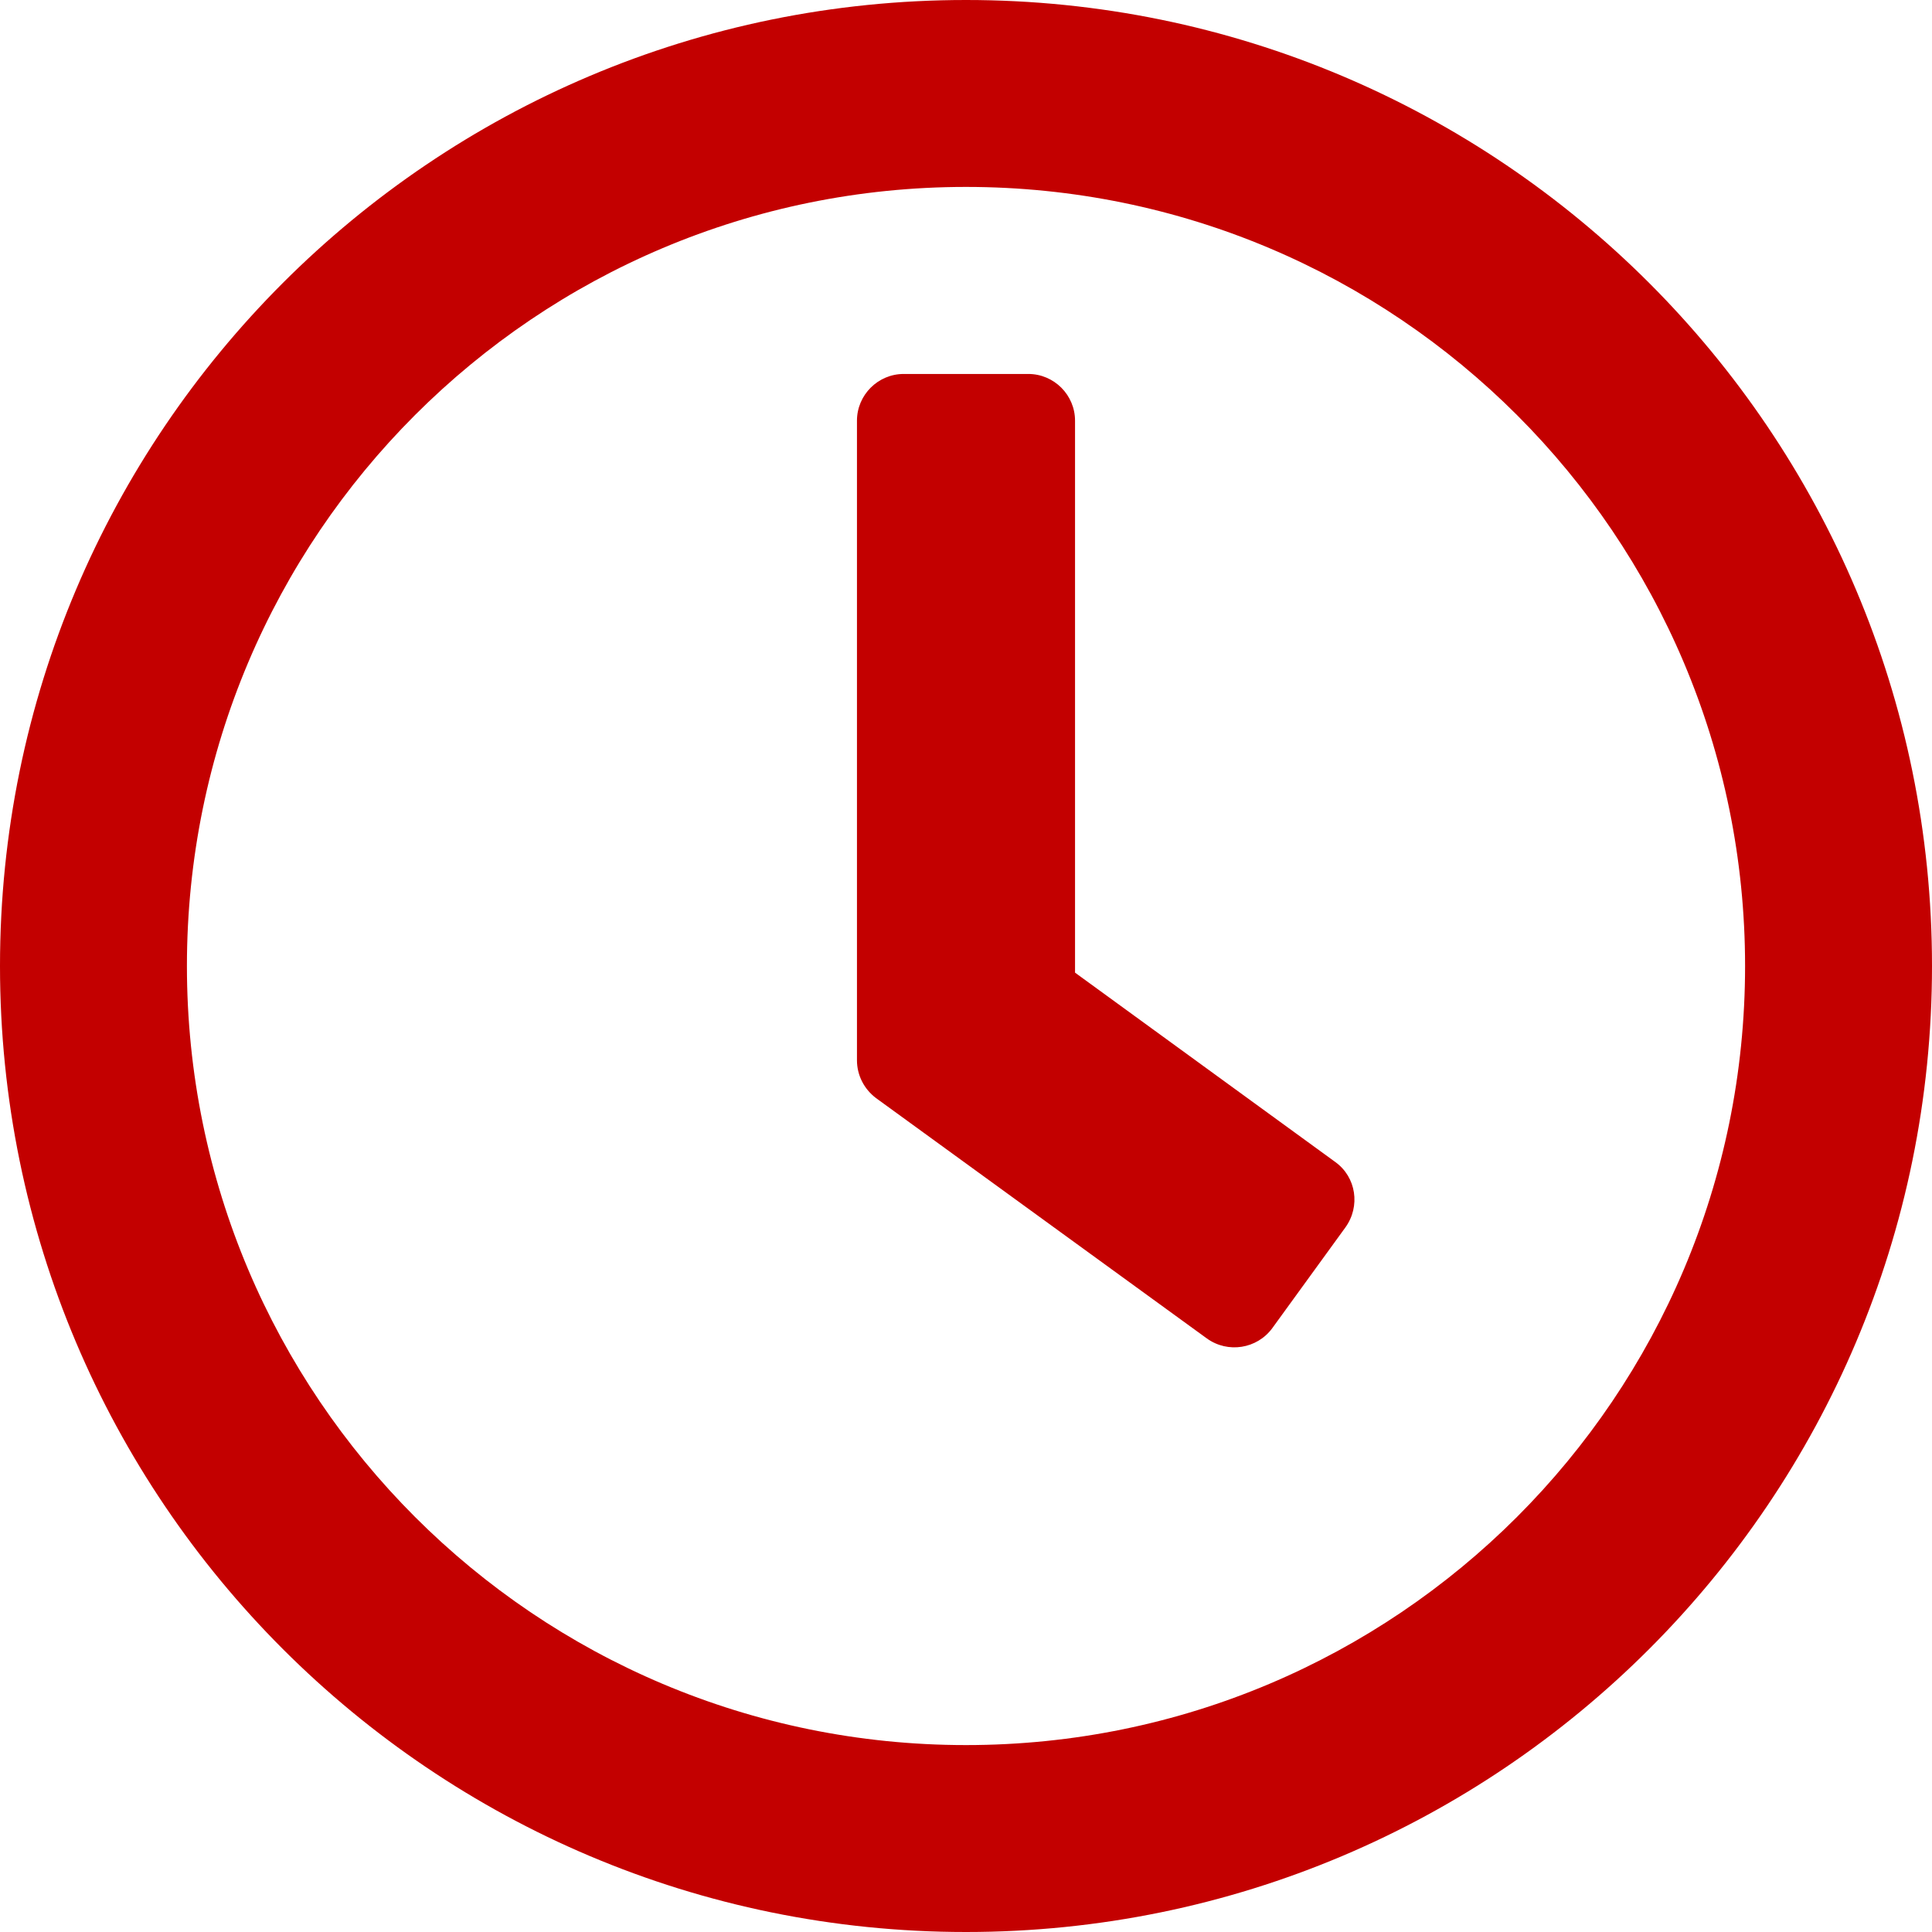
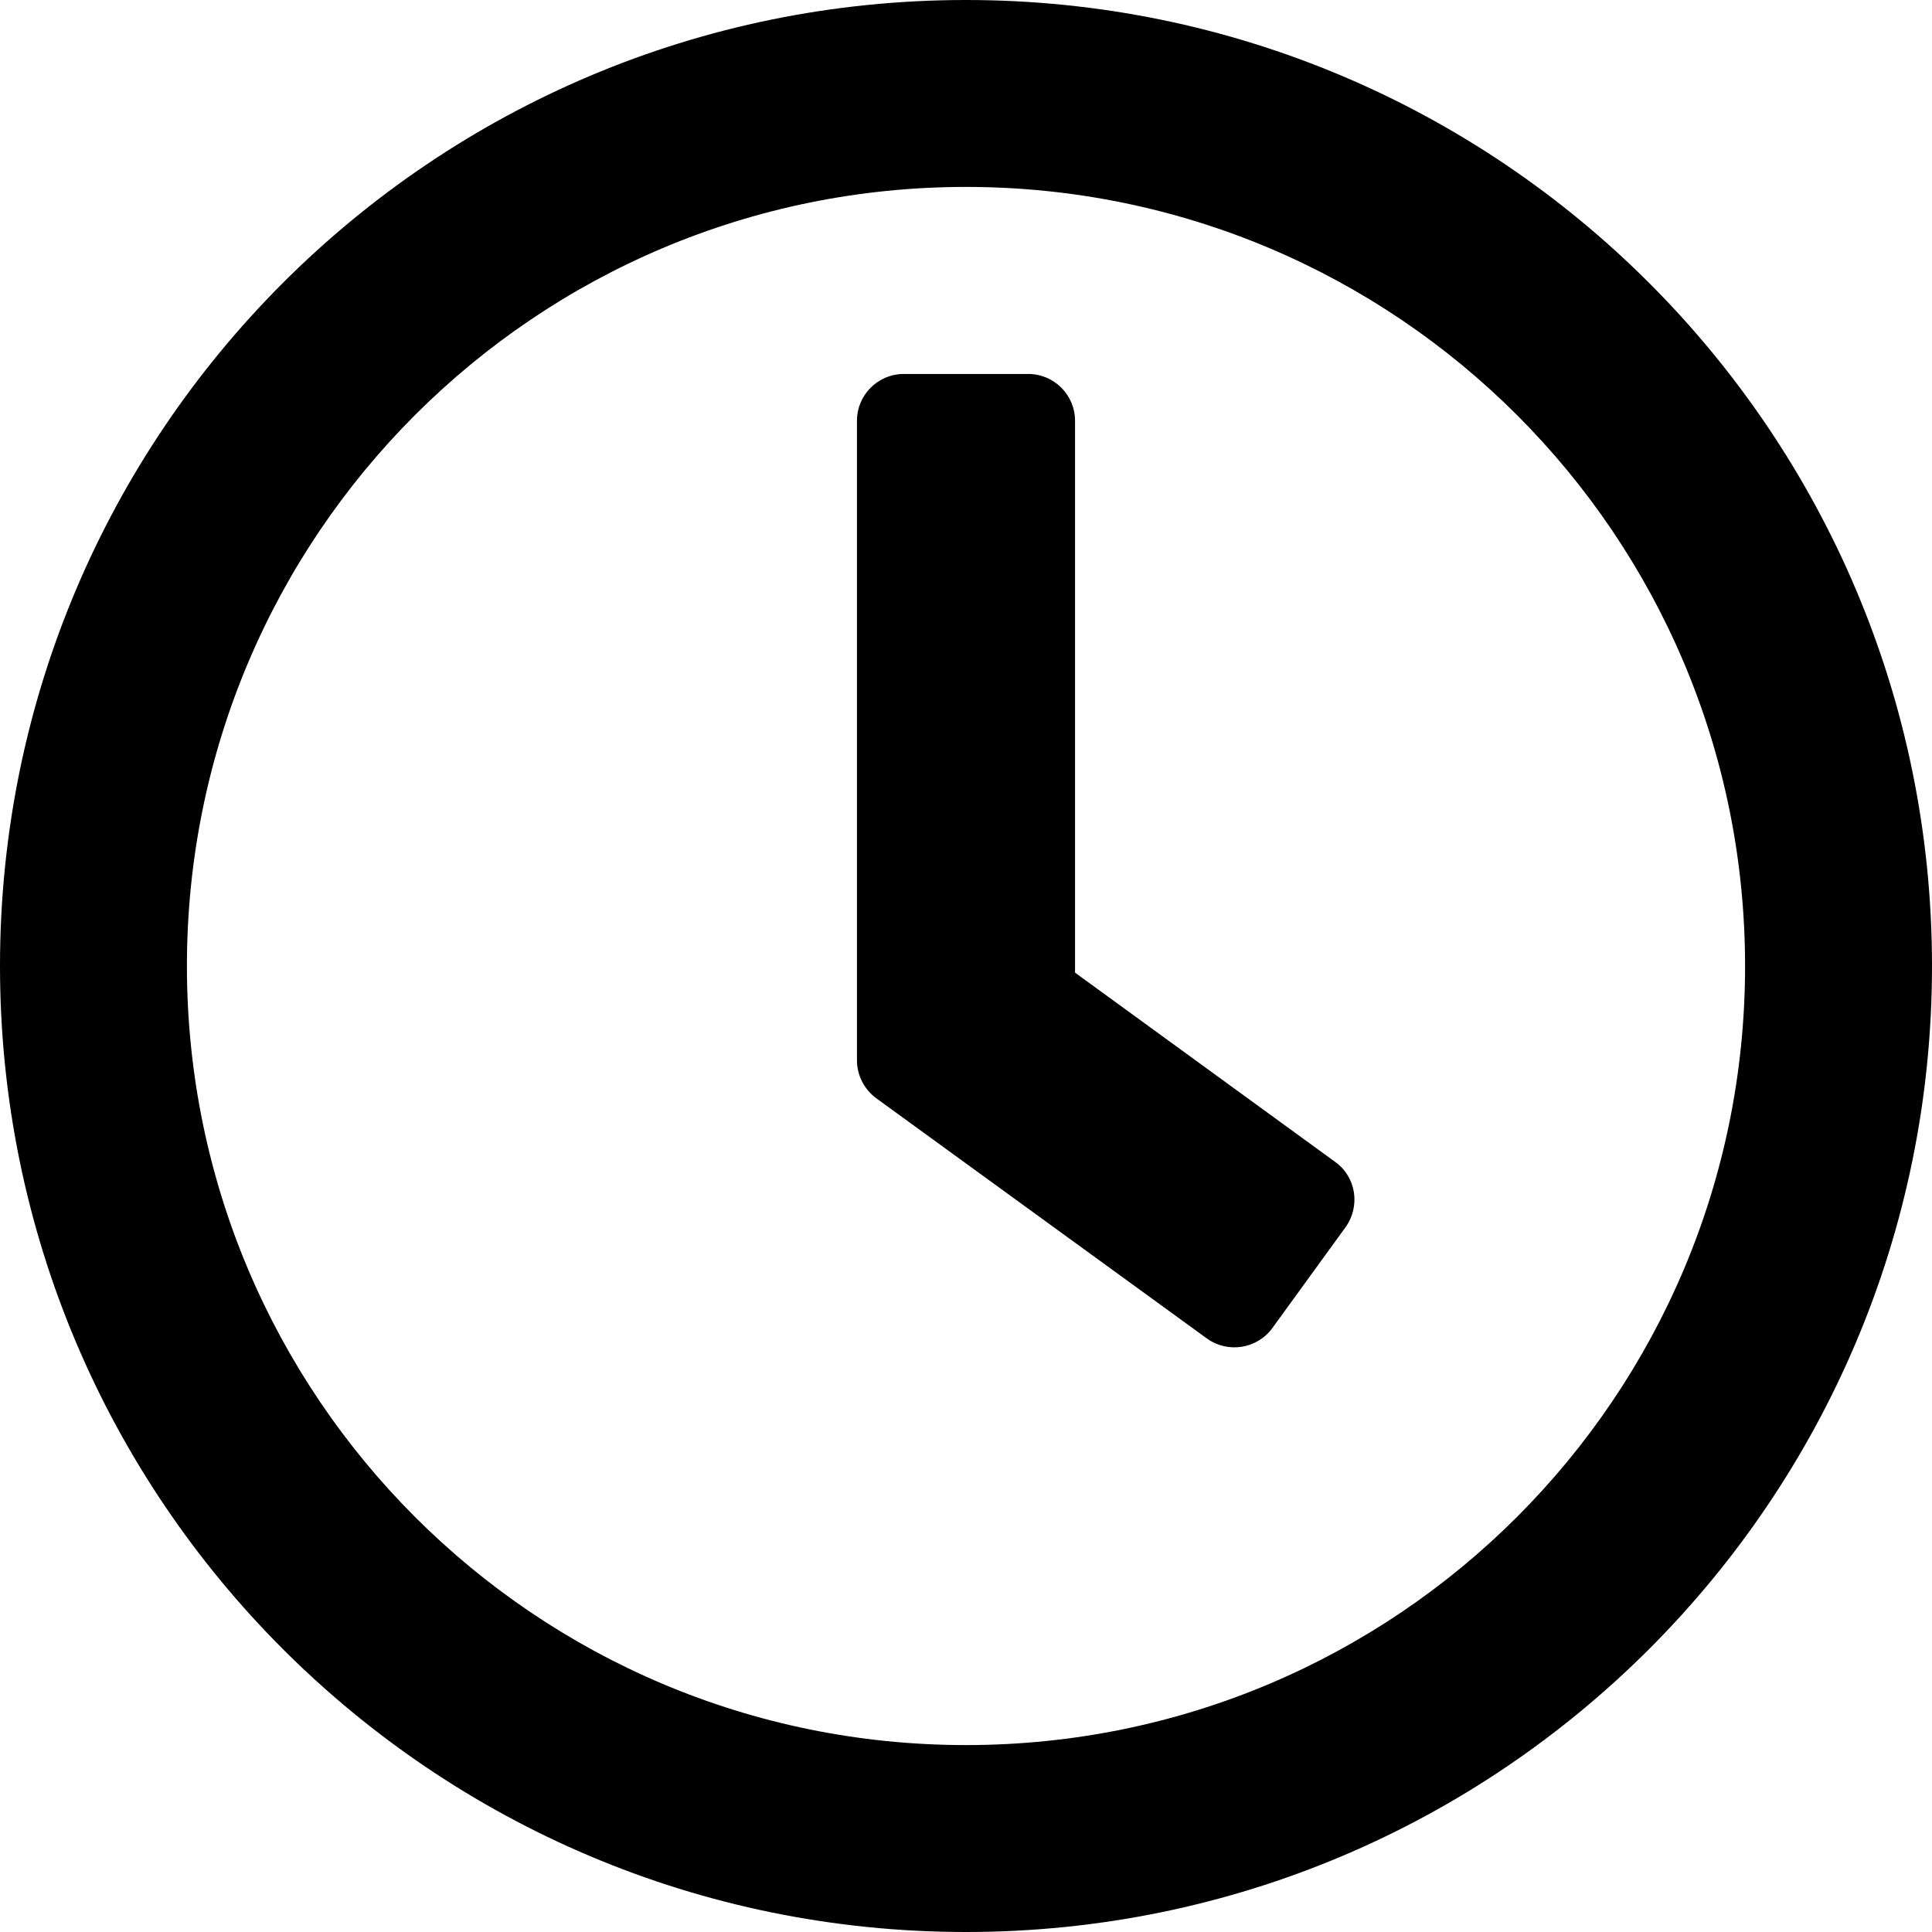
<svg xmlns="http://www.w3.org/2000/svg" width="16" height="16" viewBox="0 0 16 16" fill="none">
-   <path d="M8 0C3.581 0 0 3.581 0 8C0 12.419 3.581 16 8 16C12.419 16 16 12.419 16 8C16 3.581 12.419 0 8 0ZM8 14.452C4.435 14.452 1.548 11.565 1.548 8C1.548 4.435 4.435 1.548 8 1.548C11.565 1.548 14.452 4.435 14.452 8C14.452 11.565 11.565 14.452 8 14.452ZM9.994 11.084L7.255 9.094C7.155 9.019 7.097 8.903 7.097 8.781V3.484C7.097 3.271 7.271 3.097 7.484 3.097H8.516C8.729 3.097 8.903 3.271 8.903 3.484V8.055L11.058 9.623C11.232 9.748 11.268 9.99 11.142 10.165L10.536 11C10.41 11.171 10.168 11.21 9.994 11.084Z" fill="#C30000" />
+   <path d="M8 0C3.581 0 0 3.581 0 8C0 12.419 3.581 16 8 16C12.419 16 16 12.419 16 8C16 3.581 12.419 0 8 0ZM8 14.452C4.435 14.452 1.548 11.565 1.548 8C1.548 4.435 4.435 1.548 8 1.548C11.565 1.548 14.452 4.435 14.452 8C14.452 11.565 11.565 14.452 8 14.452ZM9.994 11.084L7.255 9.094C7.155 9.019 7.097 8.903 7.097 8.781V3.484C7.097 3.271 7.271 3.097 7.484 3.097H8.516C8.729 3.097 8.903 3.271 8.903 3.484V8.055L11.058 9.623C11.232 9.748 11.268 9.99 11.142 10.165L10.536 11C10.41 11.171 10.168 11.21 9.994 11.084Z" fill="black" />
</svg>
